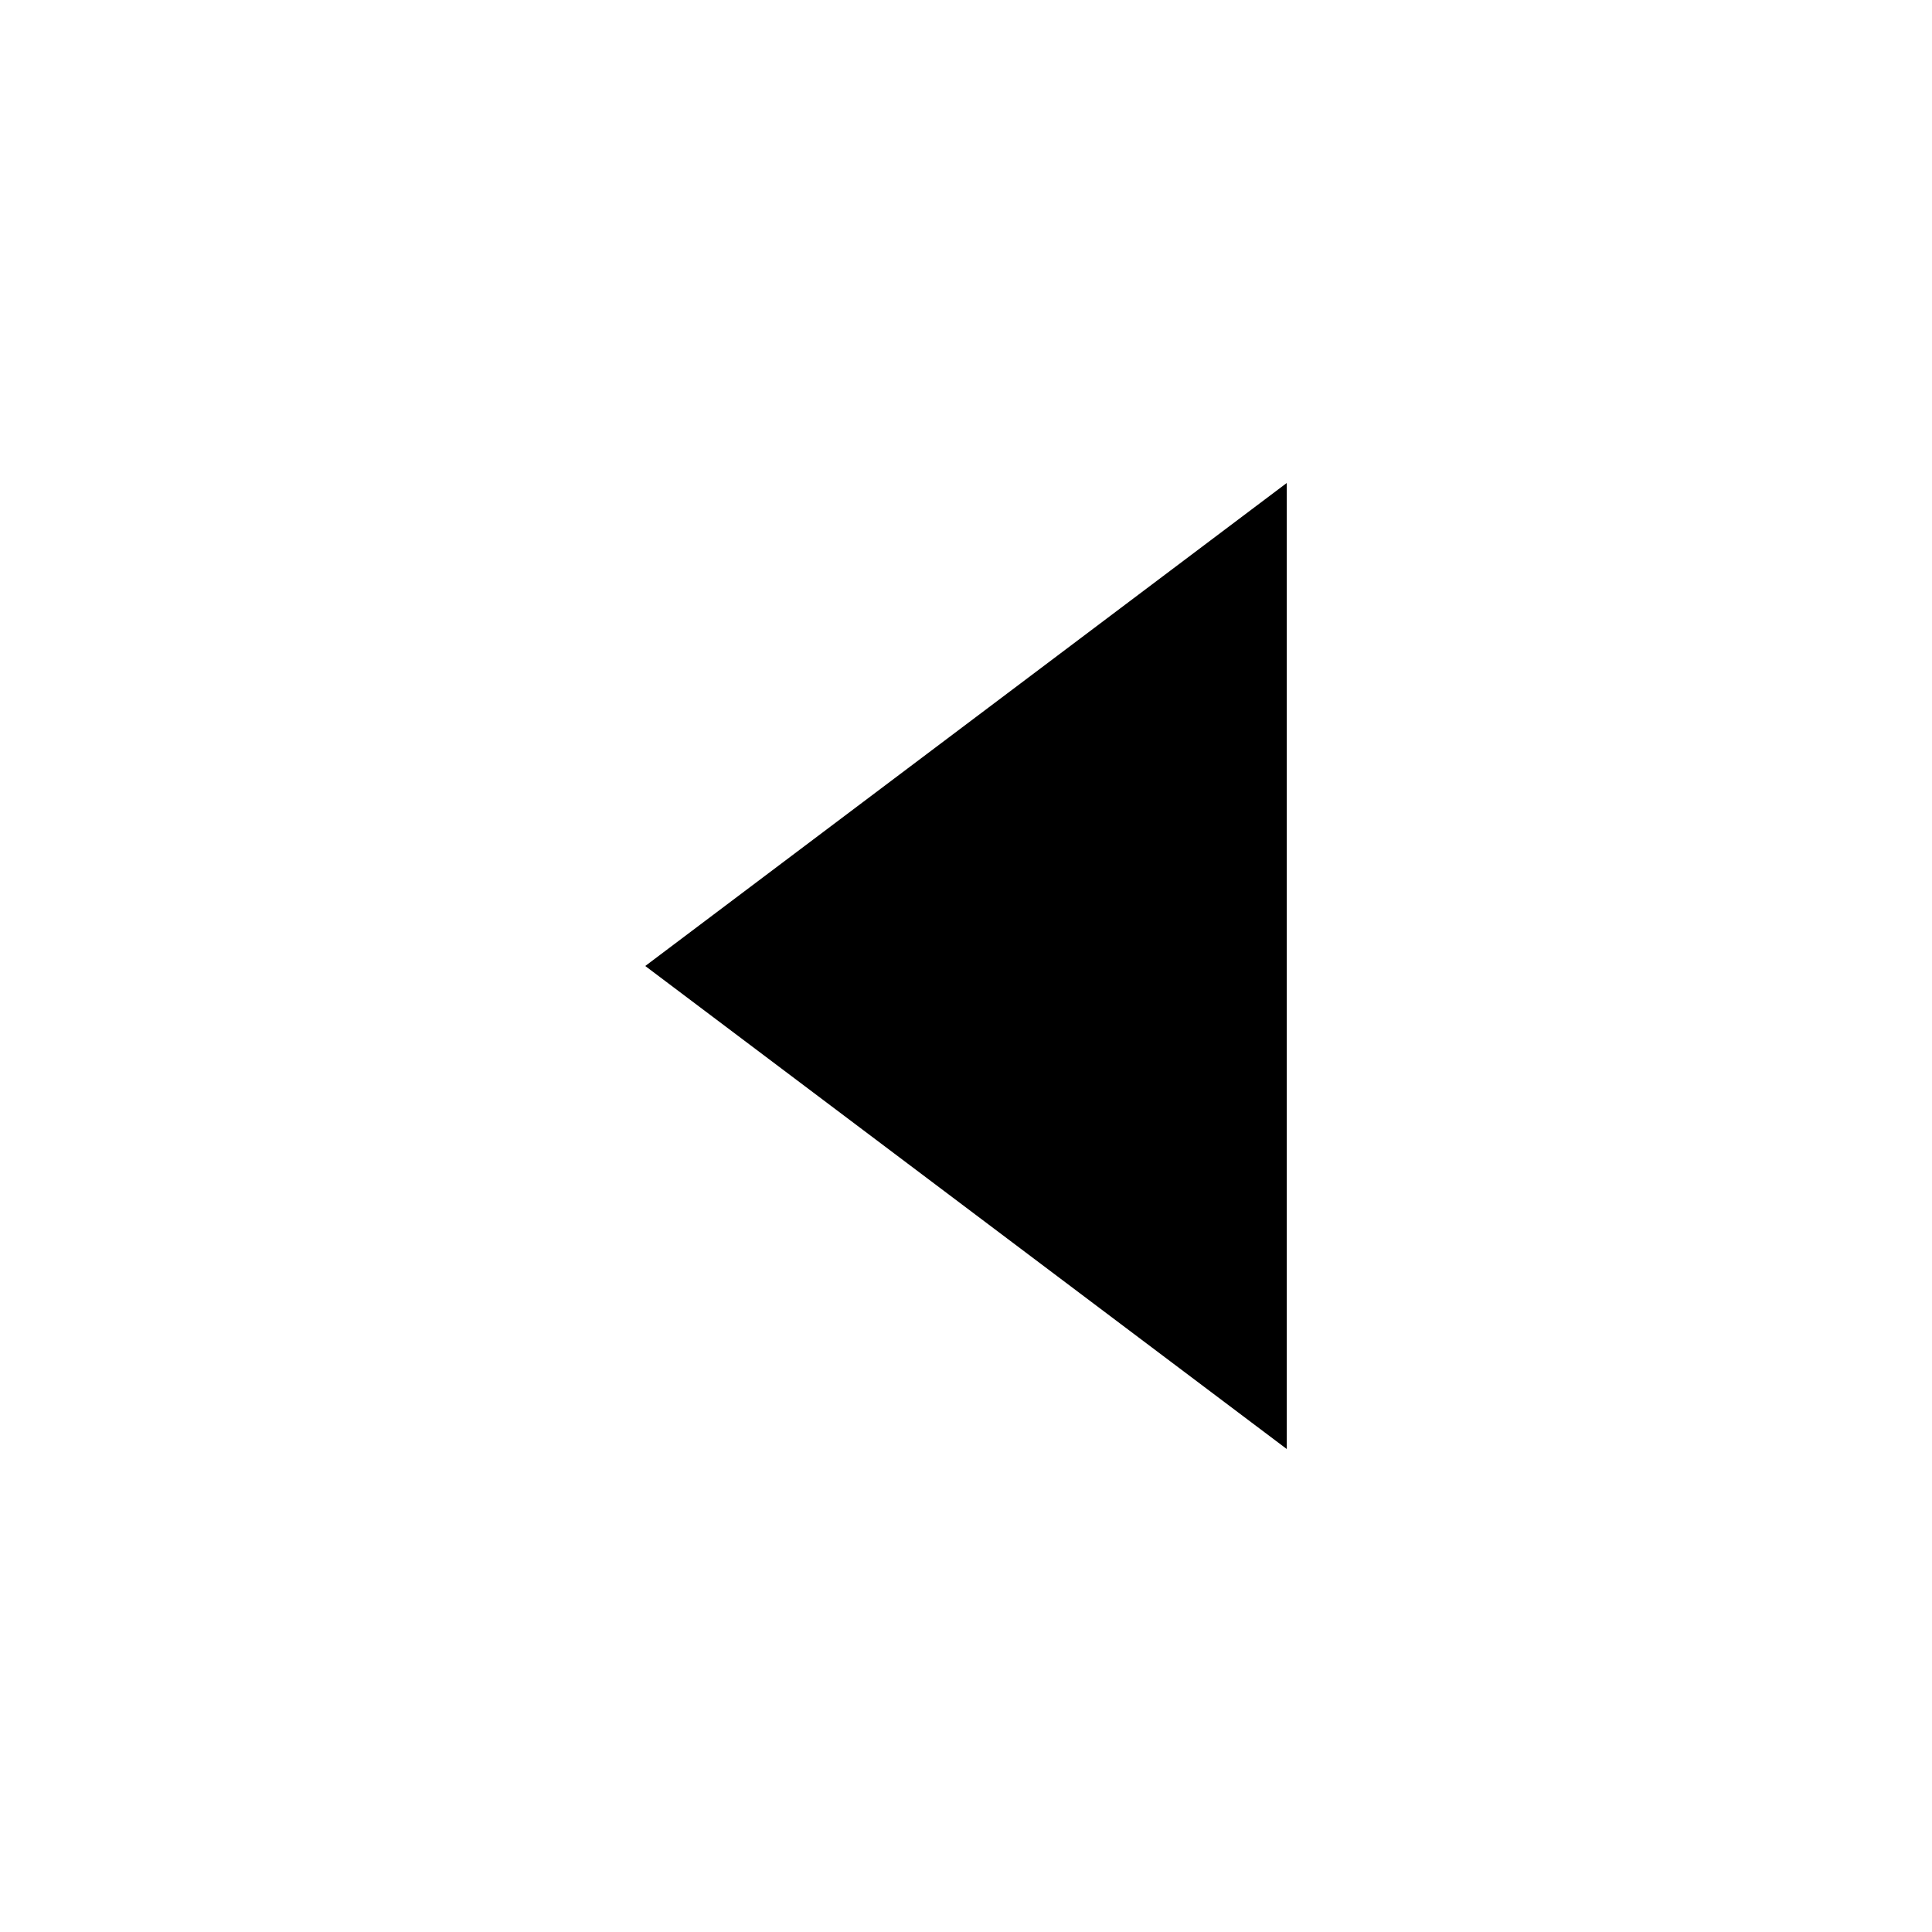
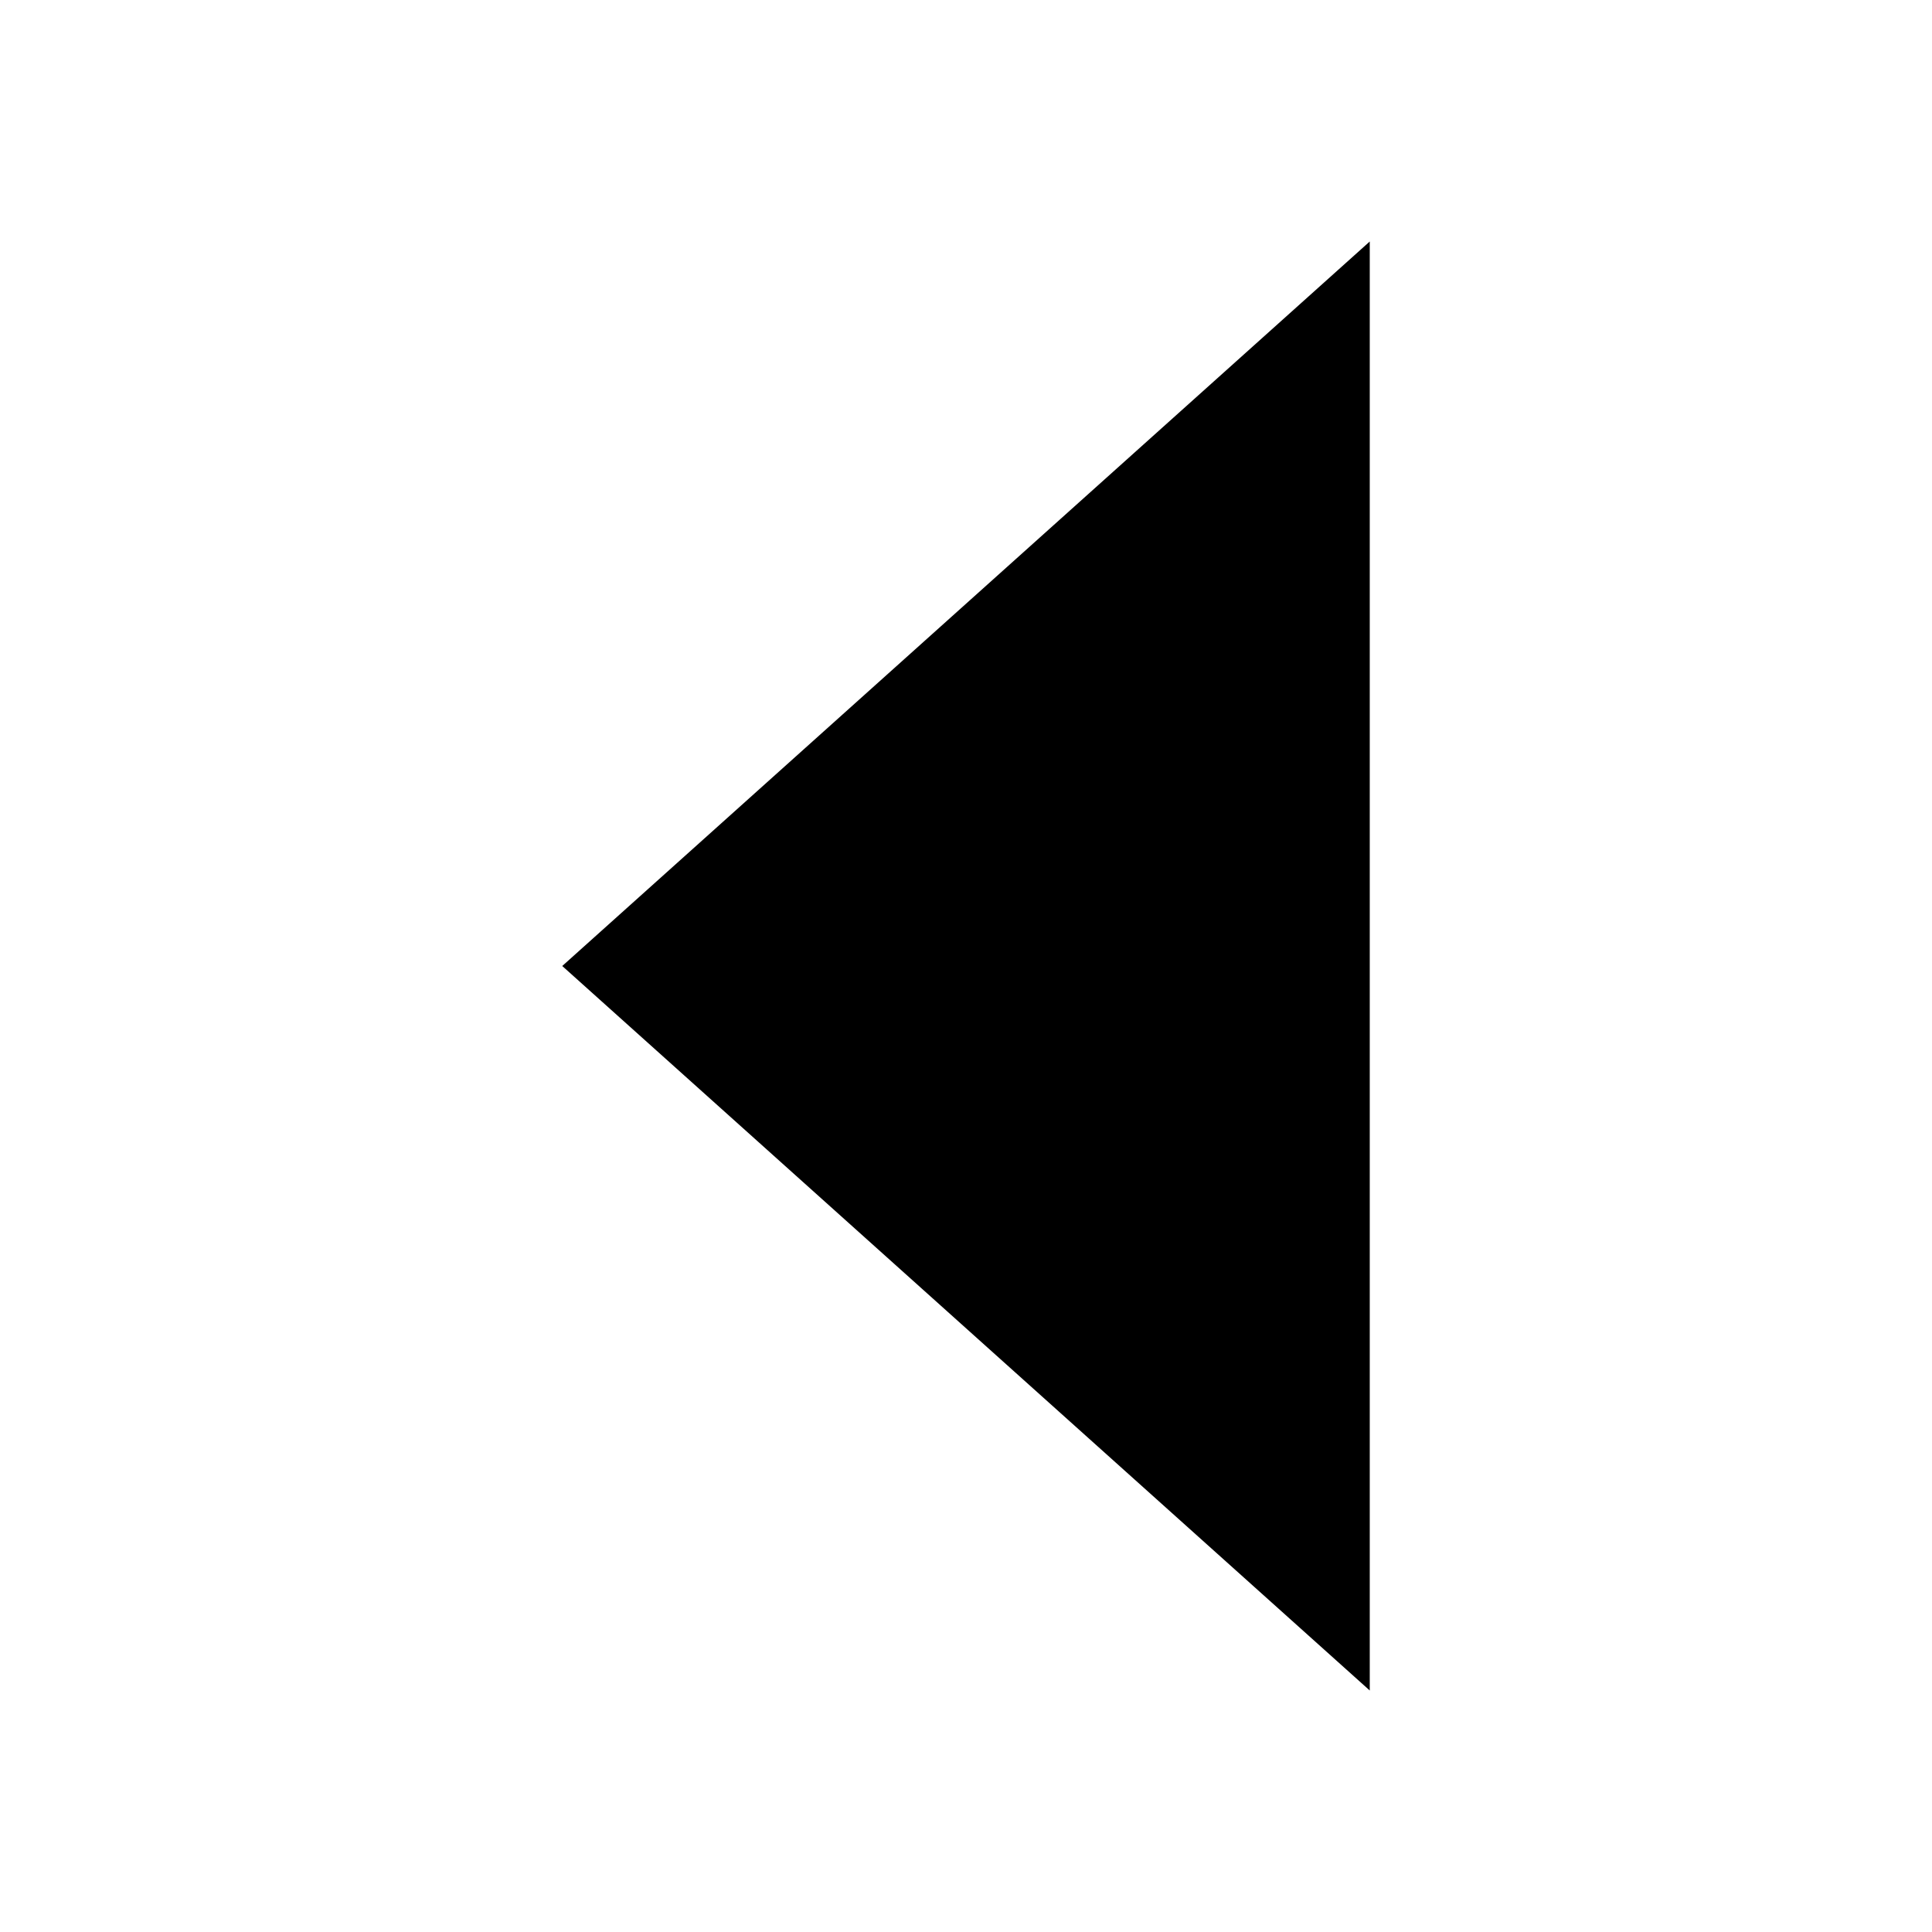
<svg xmlns="http://www.w3.org/2000/svg" viewBox="0 0 512 512">
-   <path d="M341 128 L341 384 L171 256 Z" fill="currentColor" stroke="currentColor" stroke-width="0" stroke-linecap="round" stroke-linejoin="round" />
+   <path d="M363 64 L363 448 L149 256 Z" fill="currentColor" stroke="currentColor" stroke-width="0" stroke-linecap="round" stroke-linejoin="round" />
</svg>
